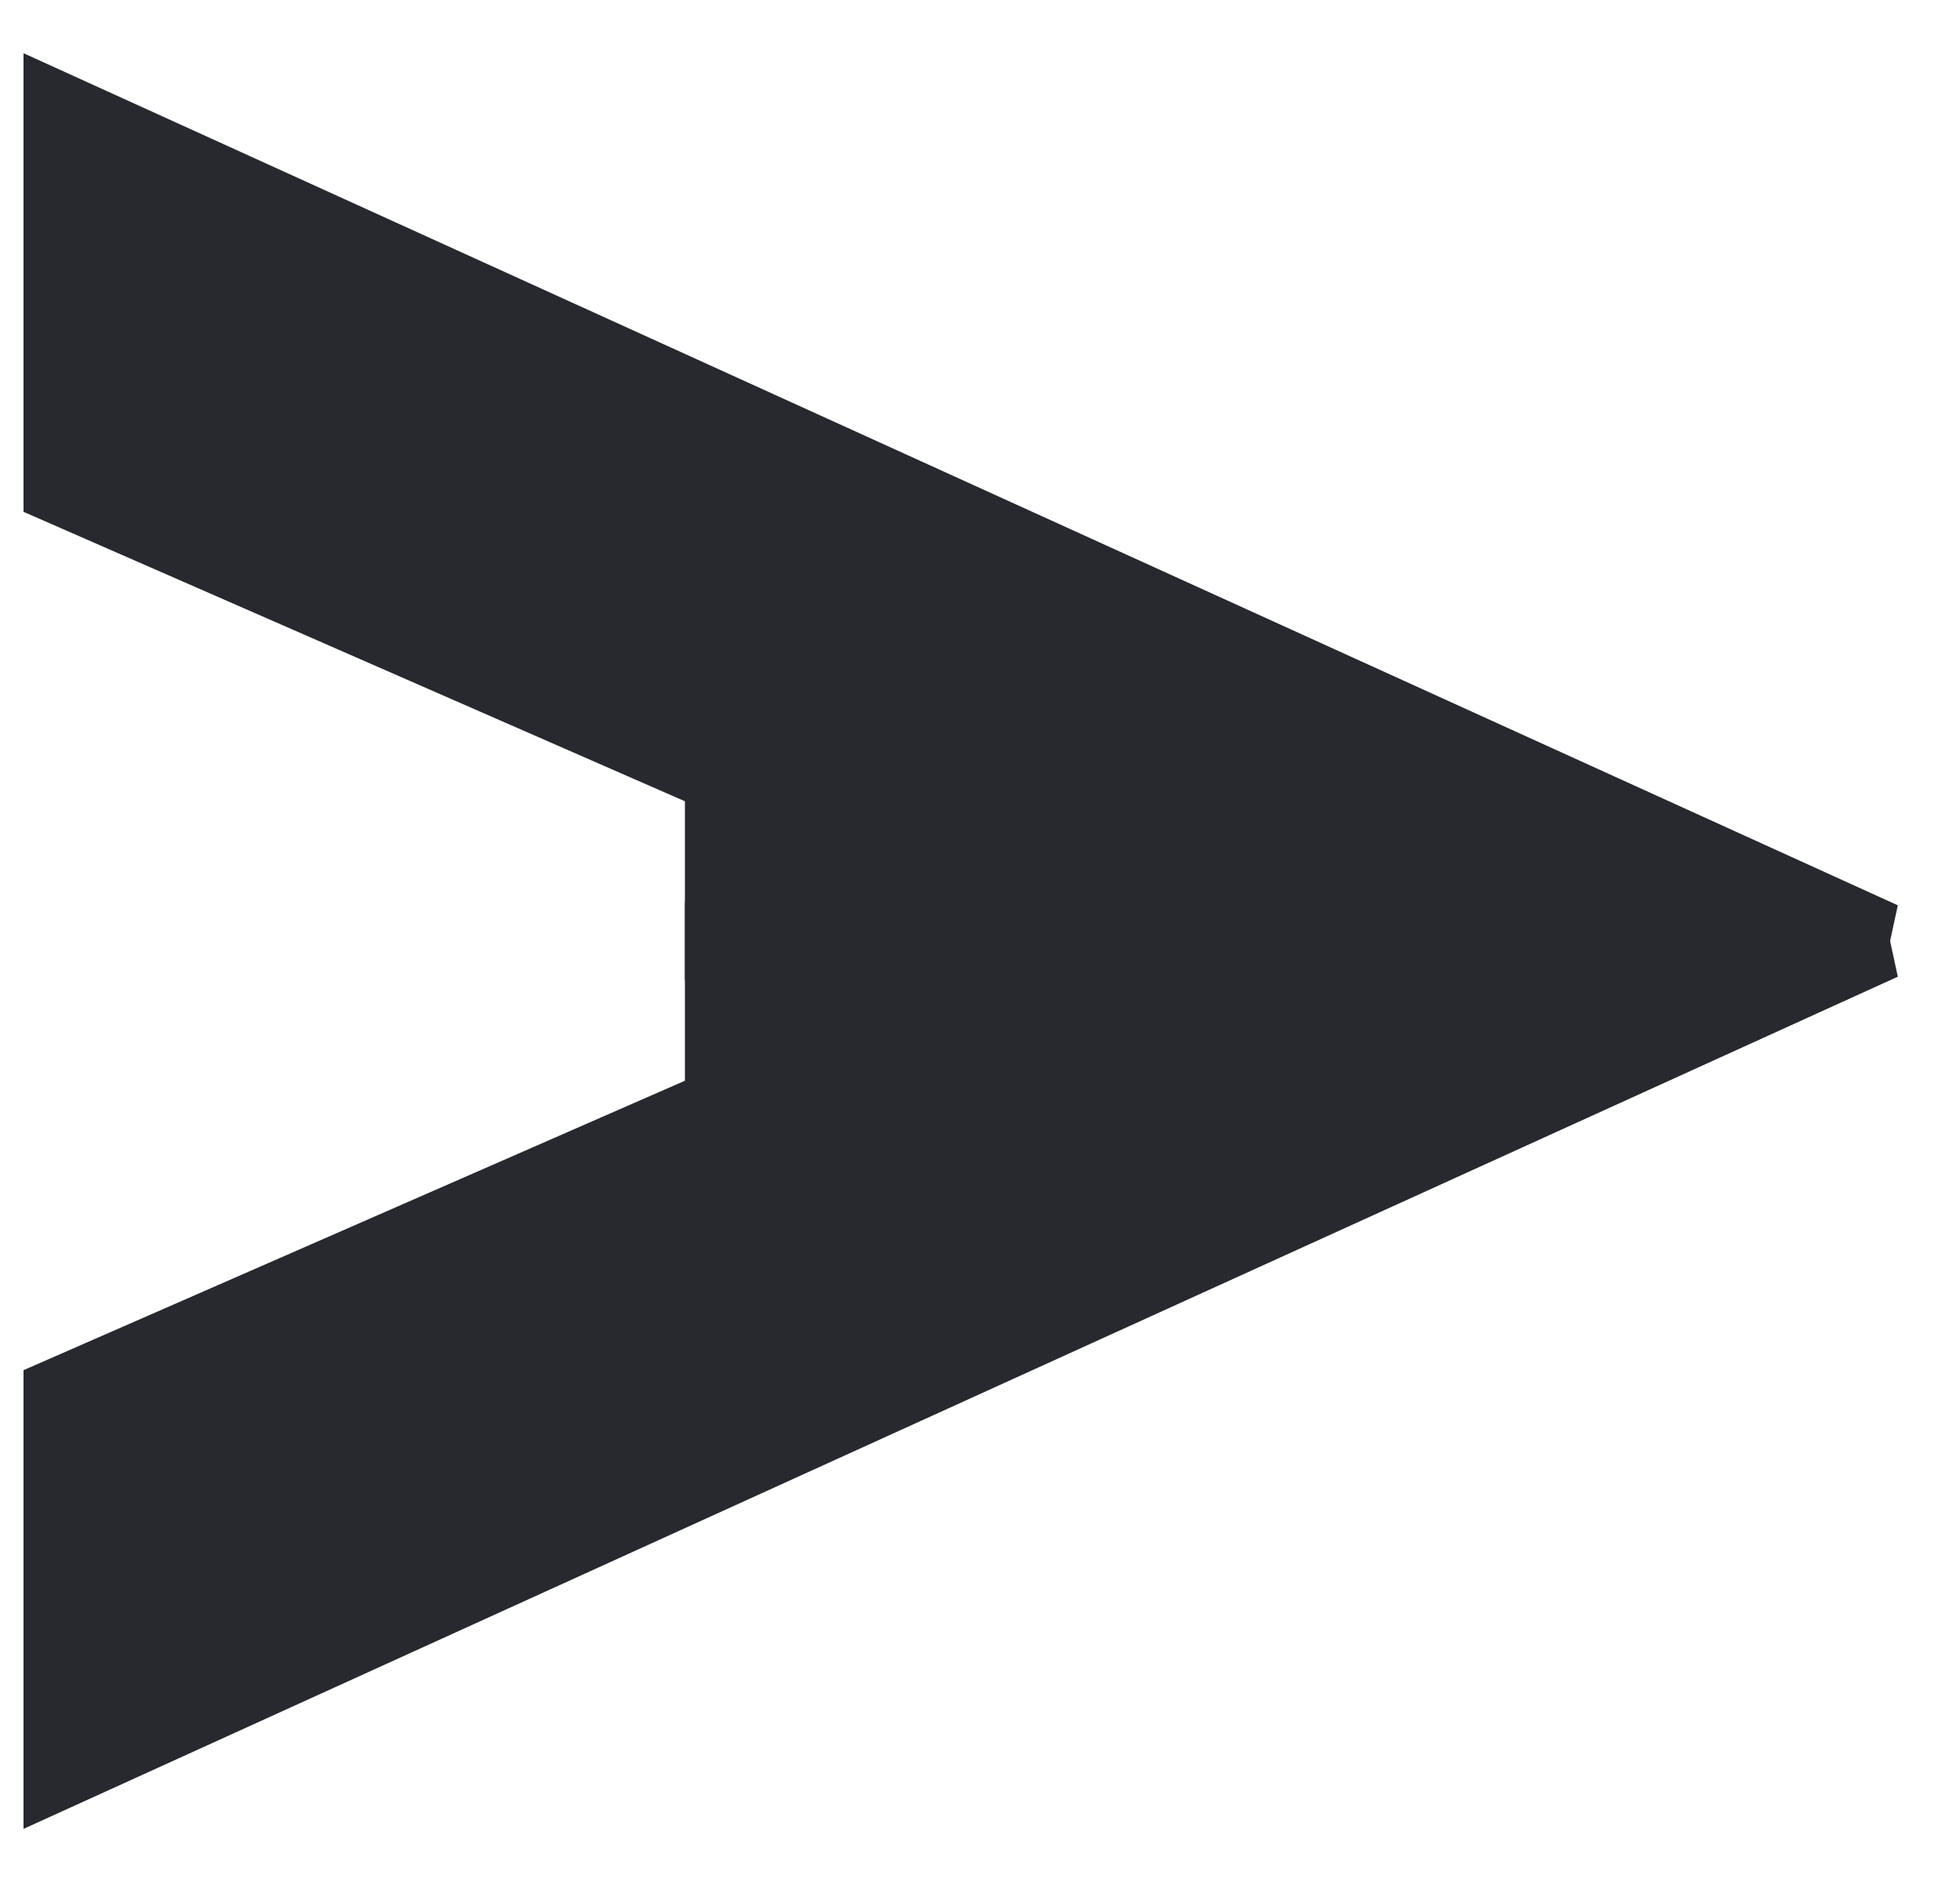
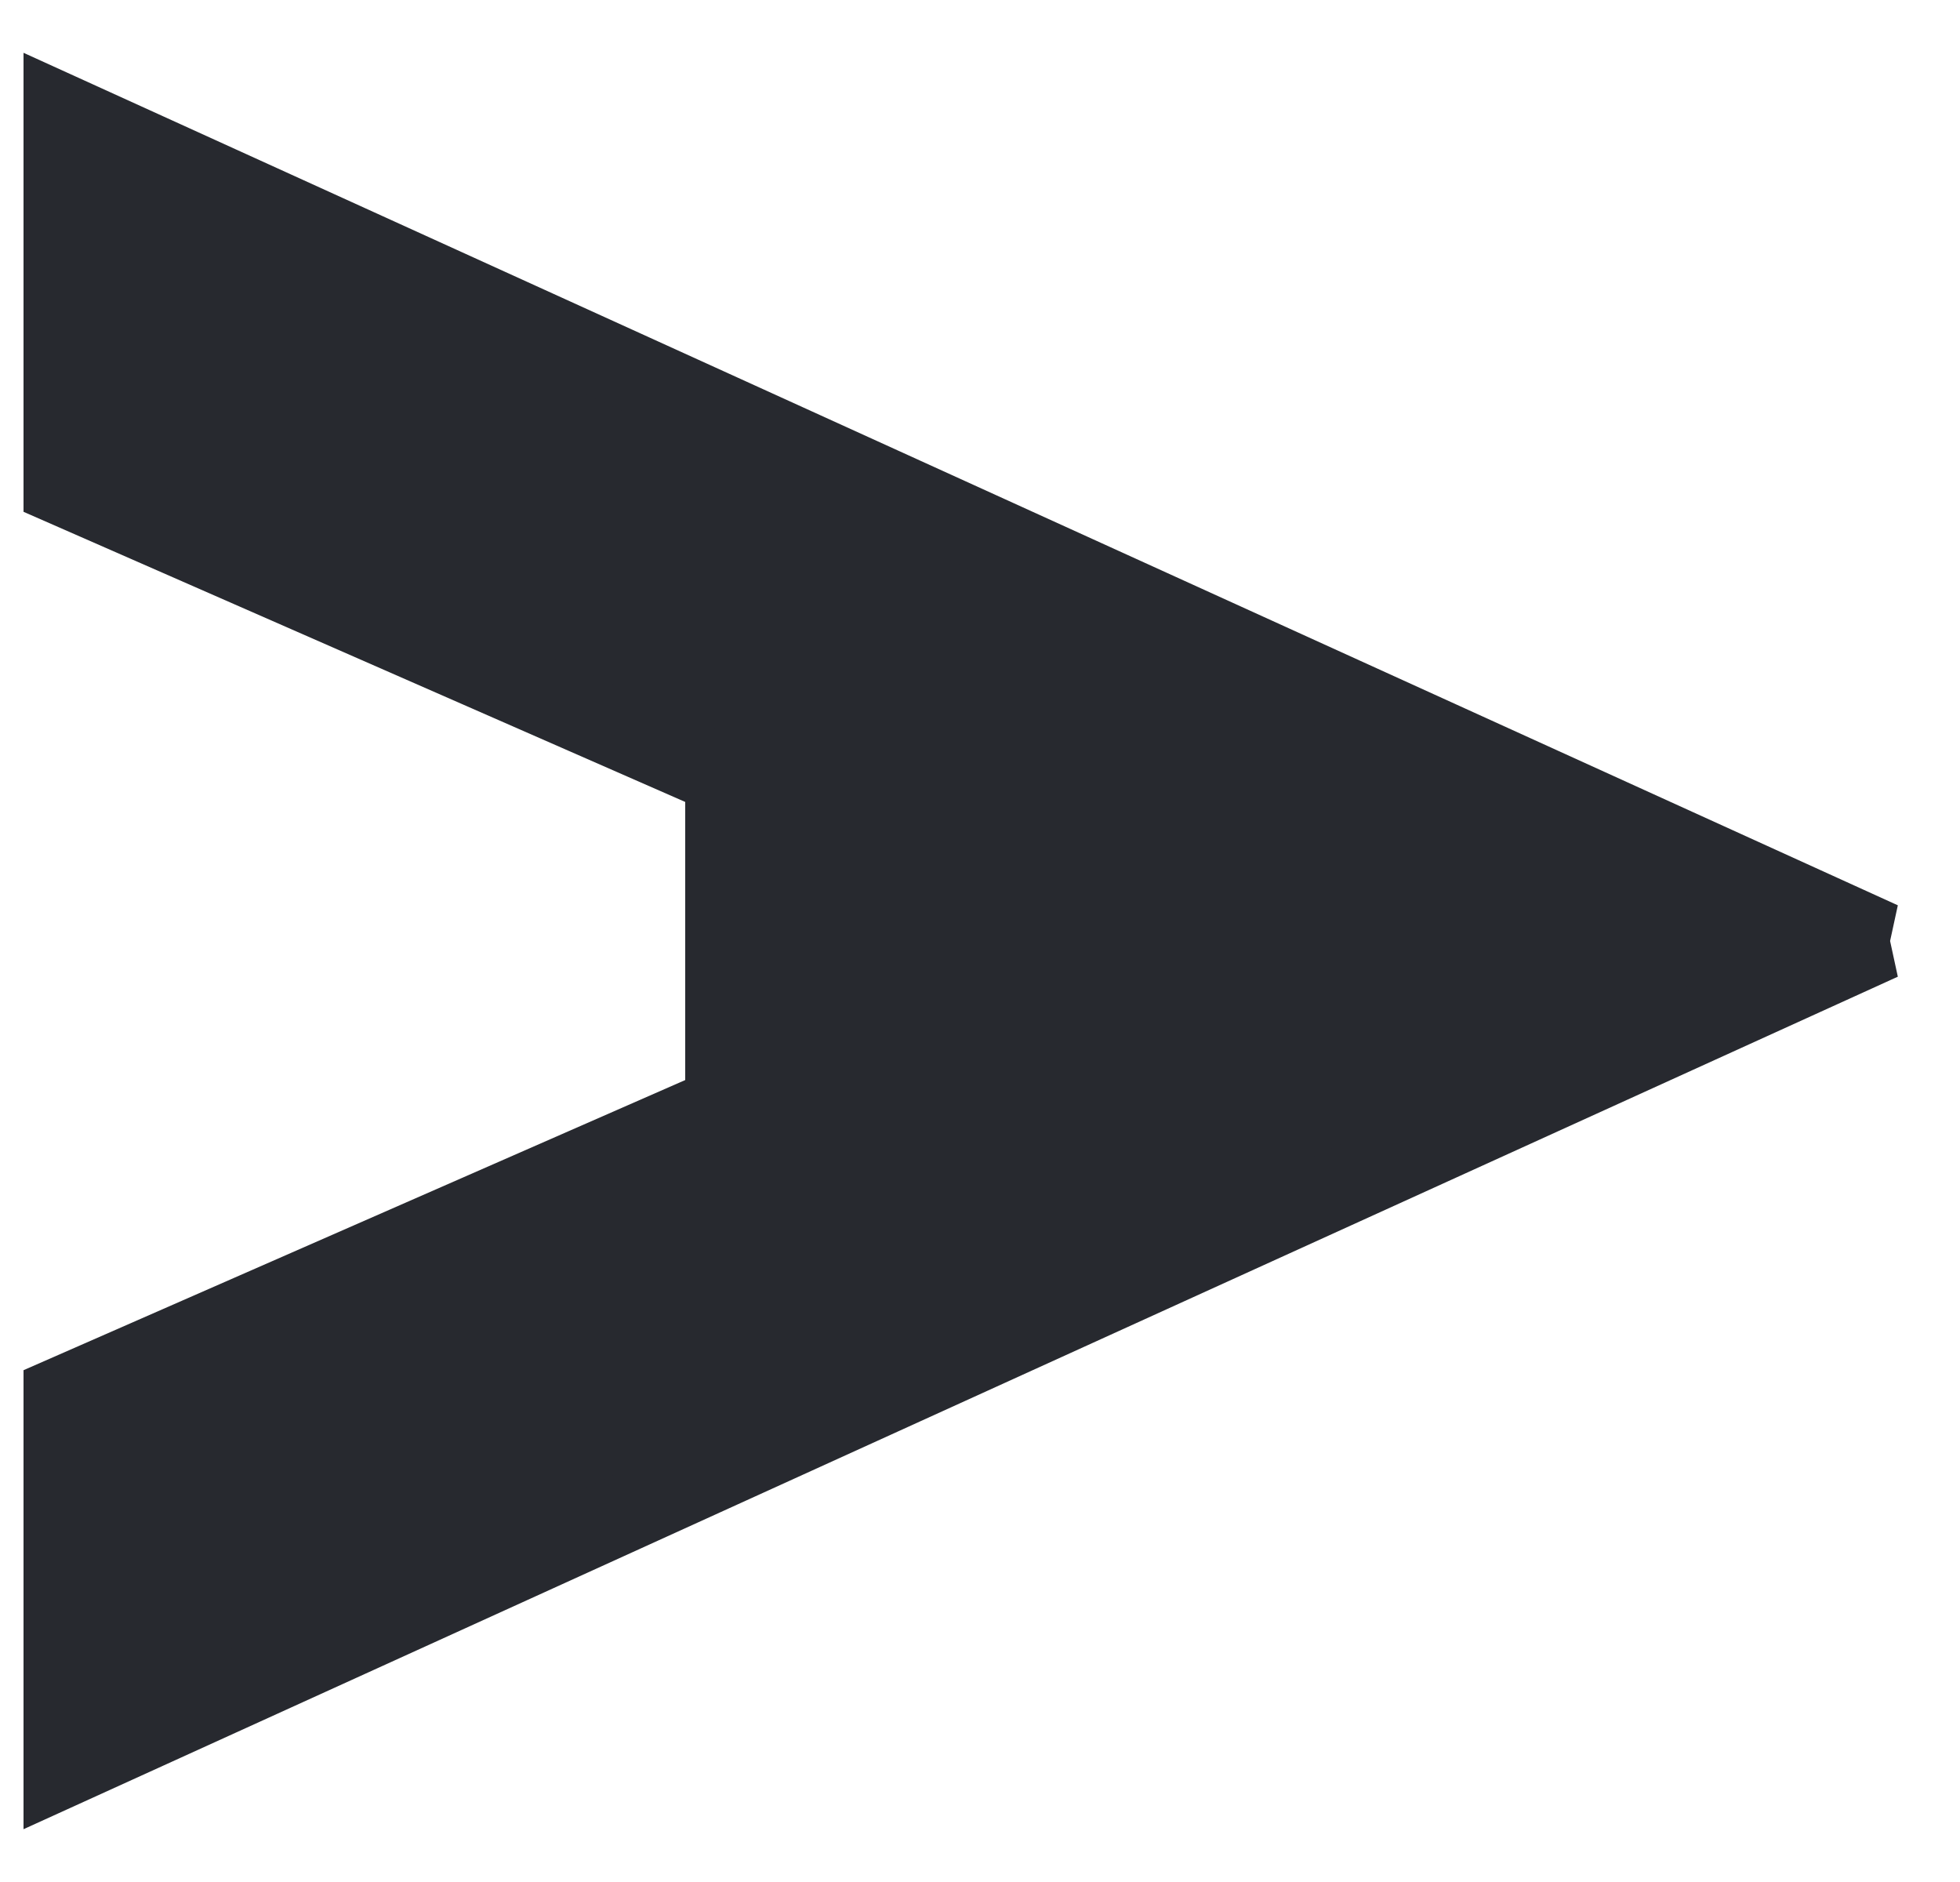
- <svg xmlns="http://www.w3.org/2000/svg" width="25" height="24" viewBox="0 0 25 24" fill="none">
-   <path d="M0.8 22.546L24 12L9.236 12L9.236 14.109L0.8 17.8L0.8 22.546Z" fill="#27292f" stroke="#27292f" />
-   <path d="M0.8 1.455L24 12L9.236 12L9.236 9.891L0.8 6.2L0.8 1.455Z" fill="#27292f" stroke="#27292f" />
+ <svg xmlns="http://www.w3.org/2000/svg" width="25" height="24" fill="none" viewBox="0 0 25 24">
+   <path fill="#27292f" stroke="#27292f" d="M.8 22.55 24 12H9.24v2.1L.8 17.8zm0-21.1L24 12H9.24V9.9L.8 6.2z" />
</svg>
